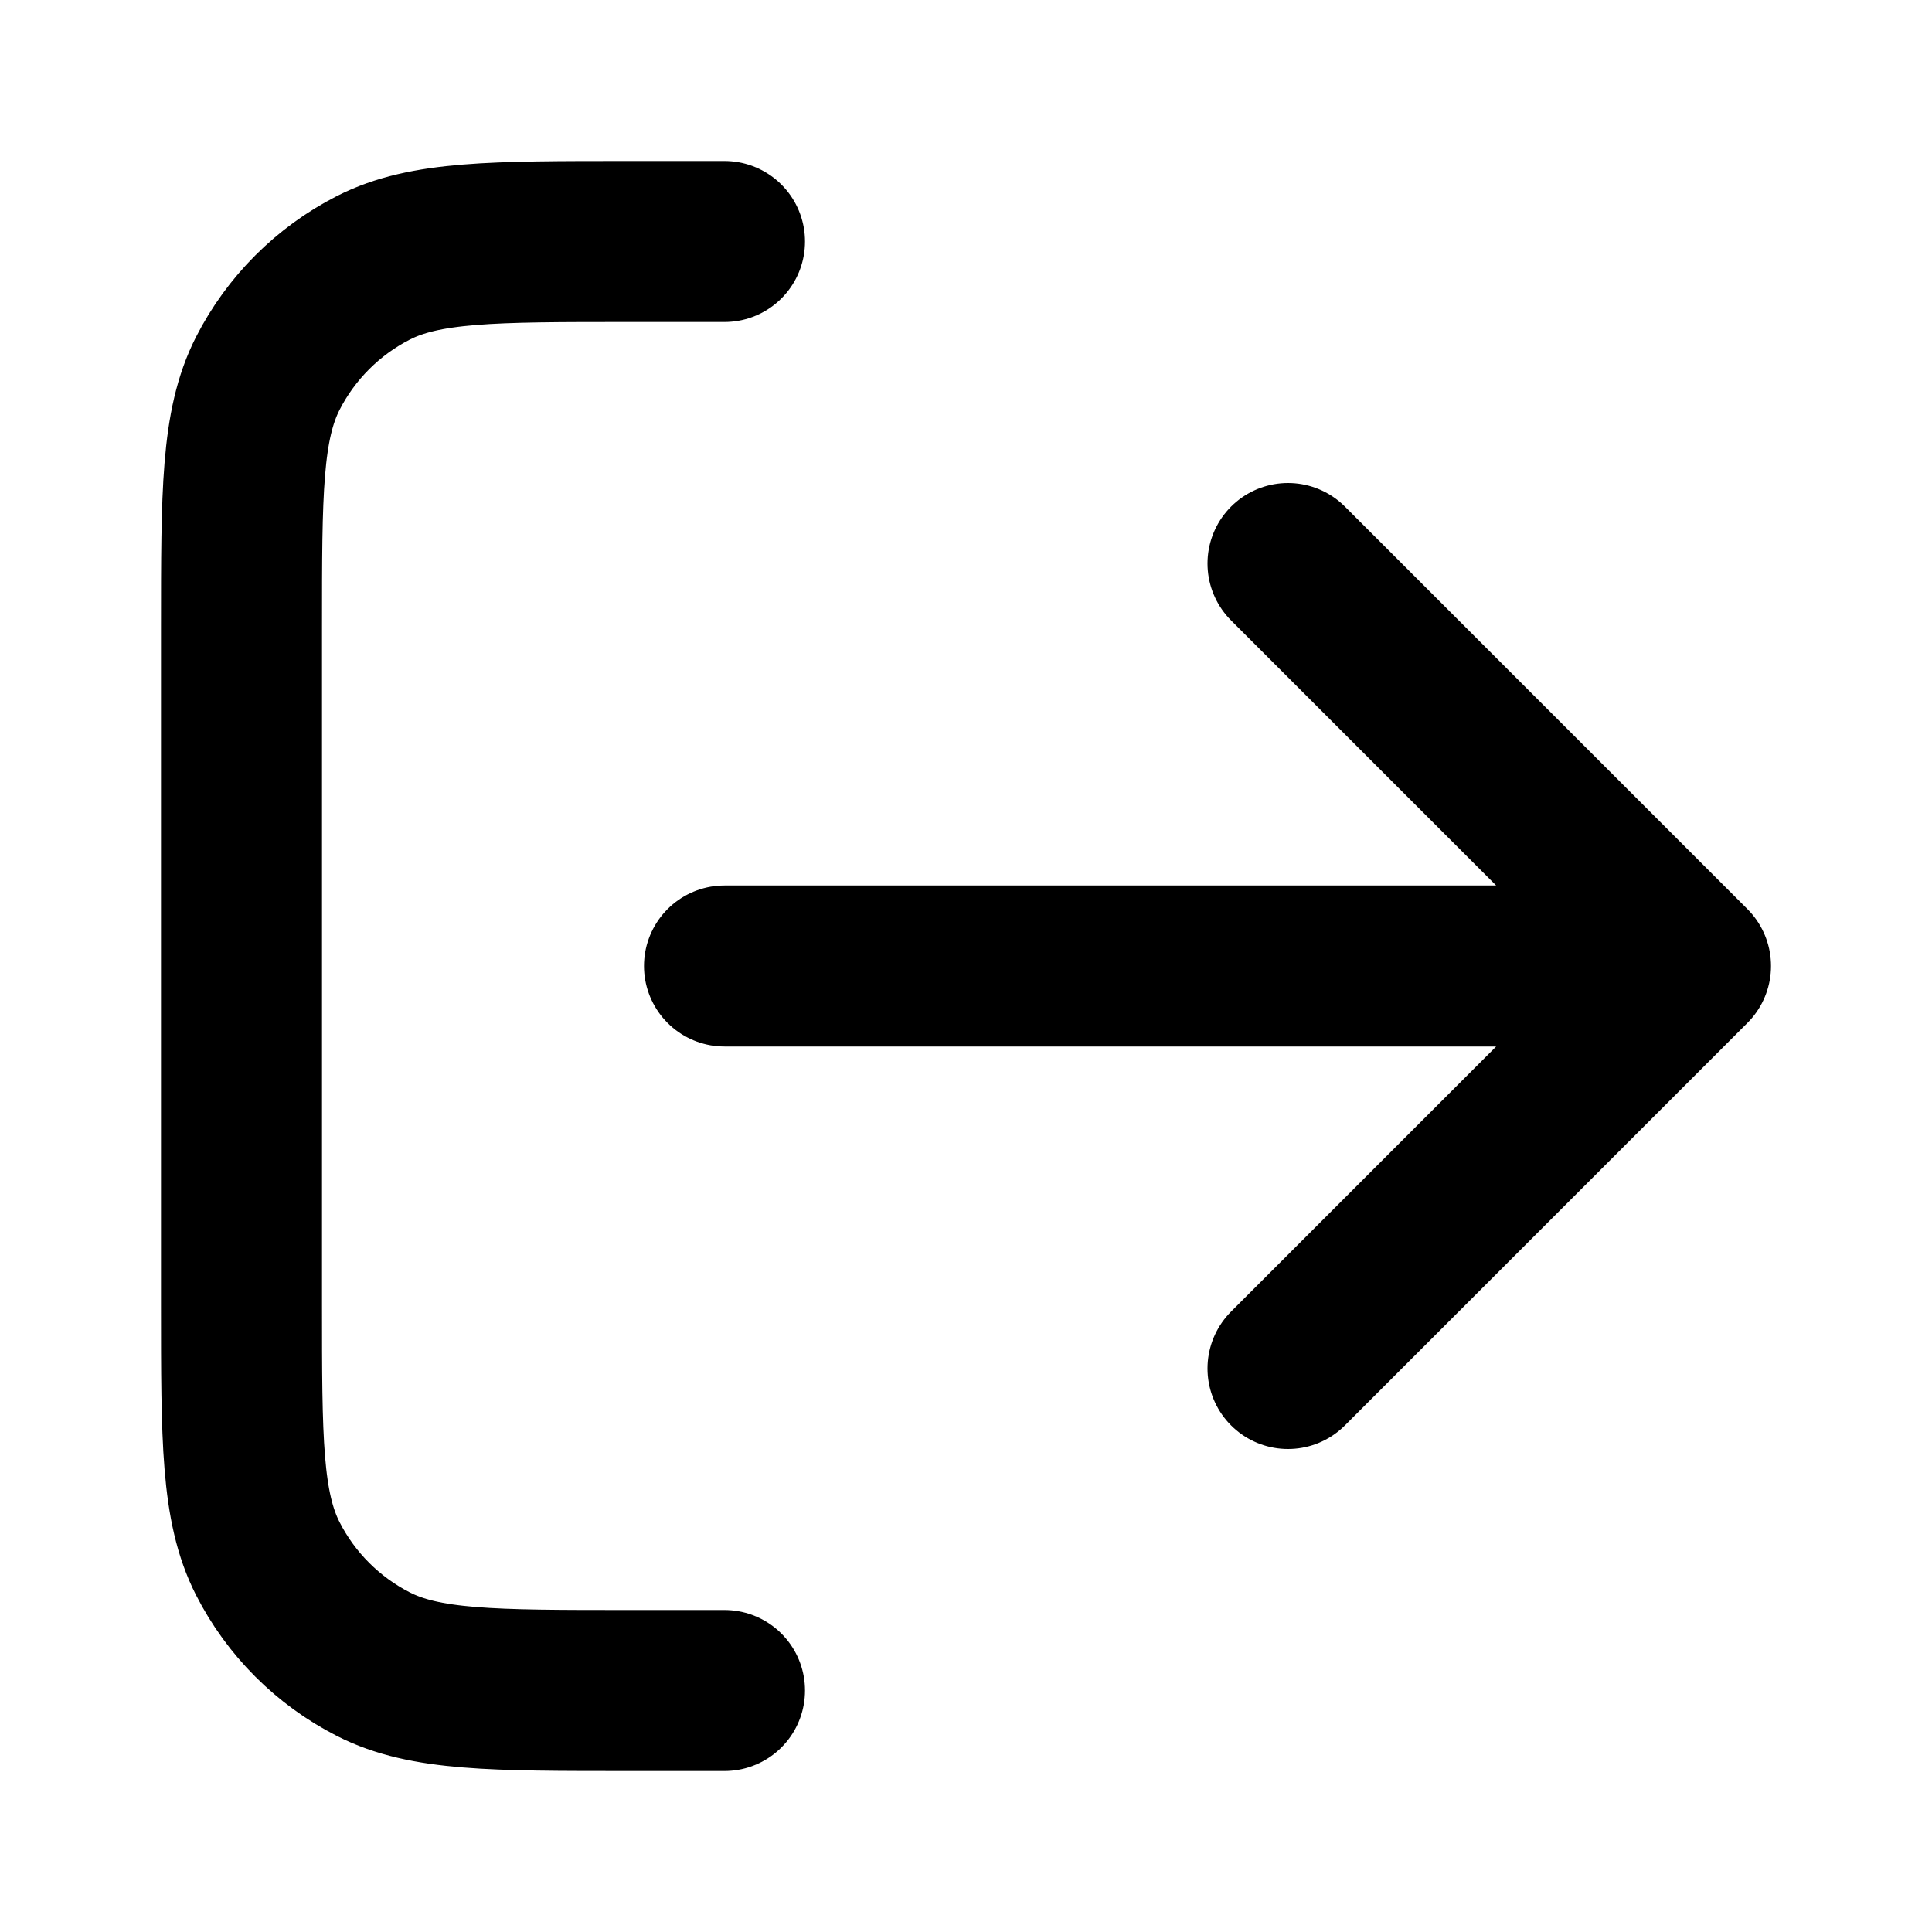
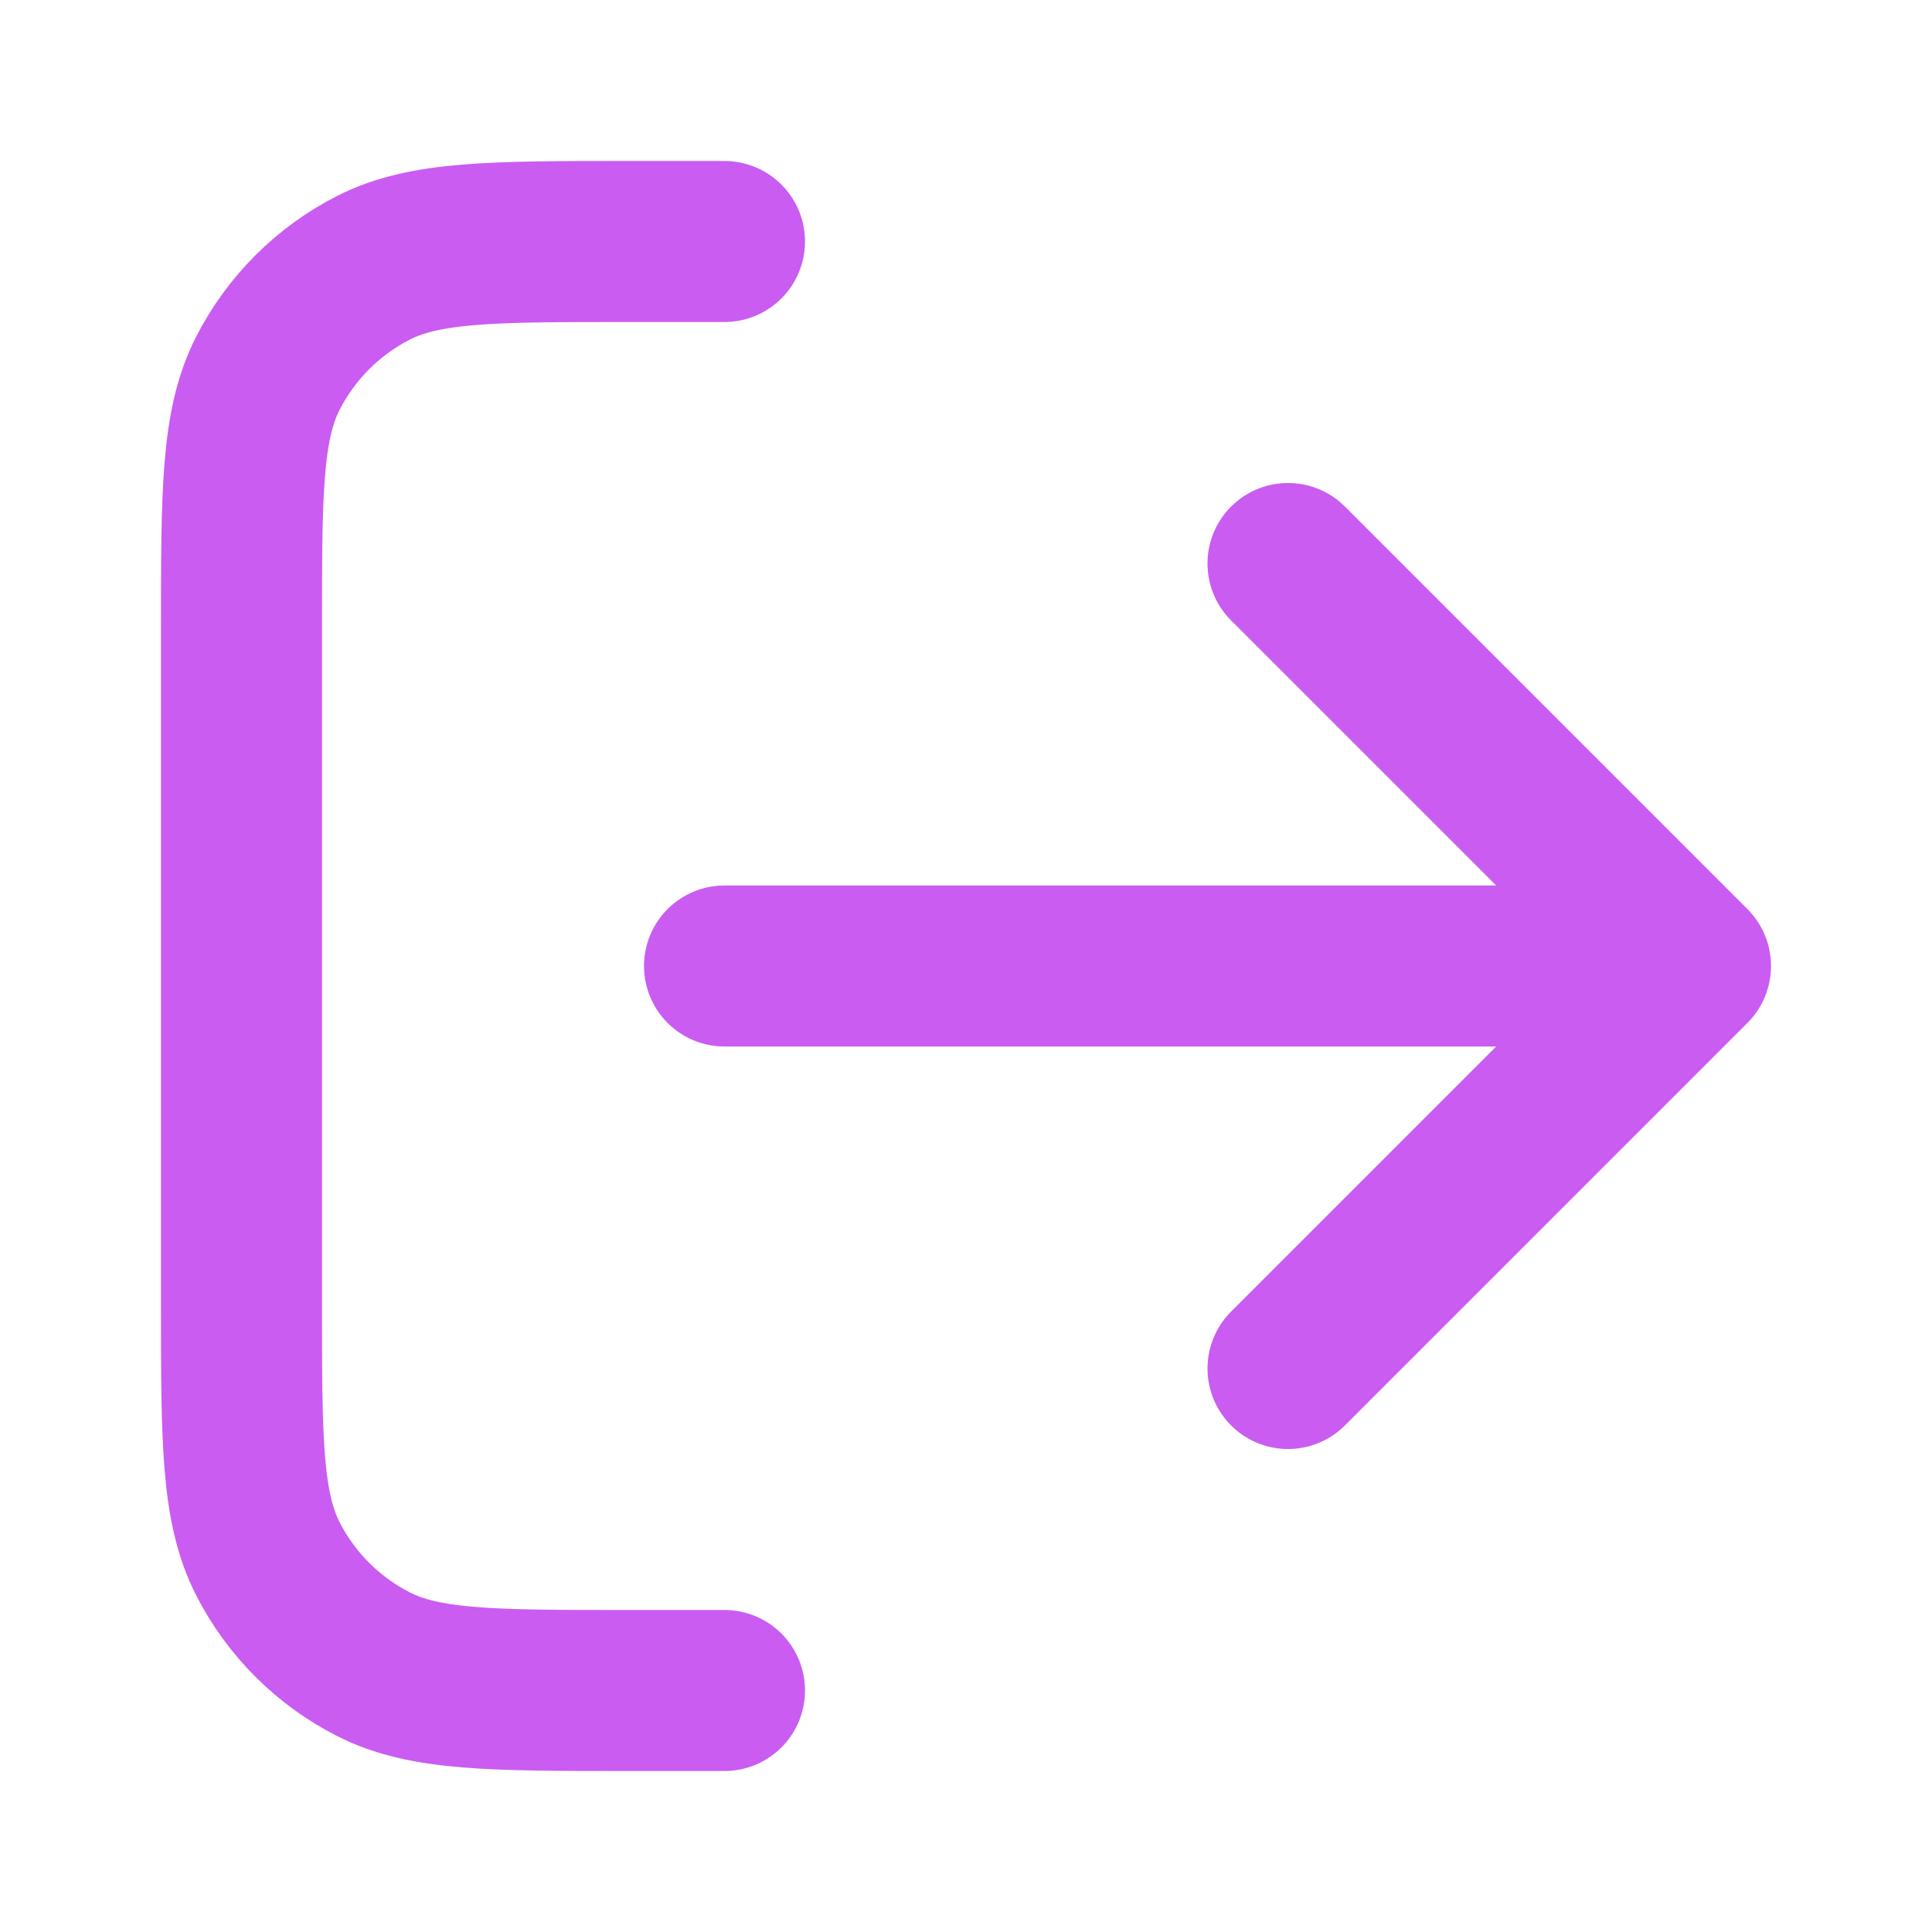
<svg xmlns="http://www.w3.org/2000/svg" width="24" height="24" viewBox="0 0 24 24" fill="none">
-   <path d="M16 17L21 12M21 12L16 7M21 12H9M9 3H7.8C6.12 3 5.28 3 4.638 3.327C4.074 3.615 3.615 4.074 3.327 4.638C3 5.28 3 6.12 3 7.8V16.2C3 17.88 3 18.72 3.327 19.362C3.615 19.927 4.074 20.385 4.638 20.673C5.28 21 6.12 21 7.8 21H9" stroke="black" stroke-width="2" stroke-linecap="round" stroke-linejoin="round" />
+   <path d="M16 17L21 12M21 12L16 7M21 12H9M9 3H7.8C6.12 3 5.28 3 4.638 3.327C4.074 3.615 3.615 4.074 3.327 4.638C3 5.28 3 6.12 3 7.8V16.2C3 17.88 3 18.72 3.327 19.362C3.615 19.927 4.074 20.385 4.638 20.673C5.28 21 6.12 21 7.8 21H9" stroke="#CA5CF2" stroke-width="2" stroke-linecap="round" stroke-linejoin="round" />
</svg>
